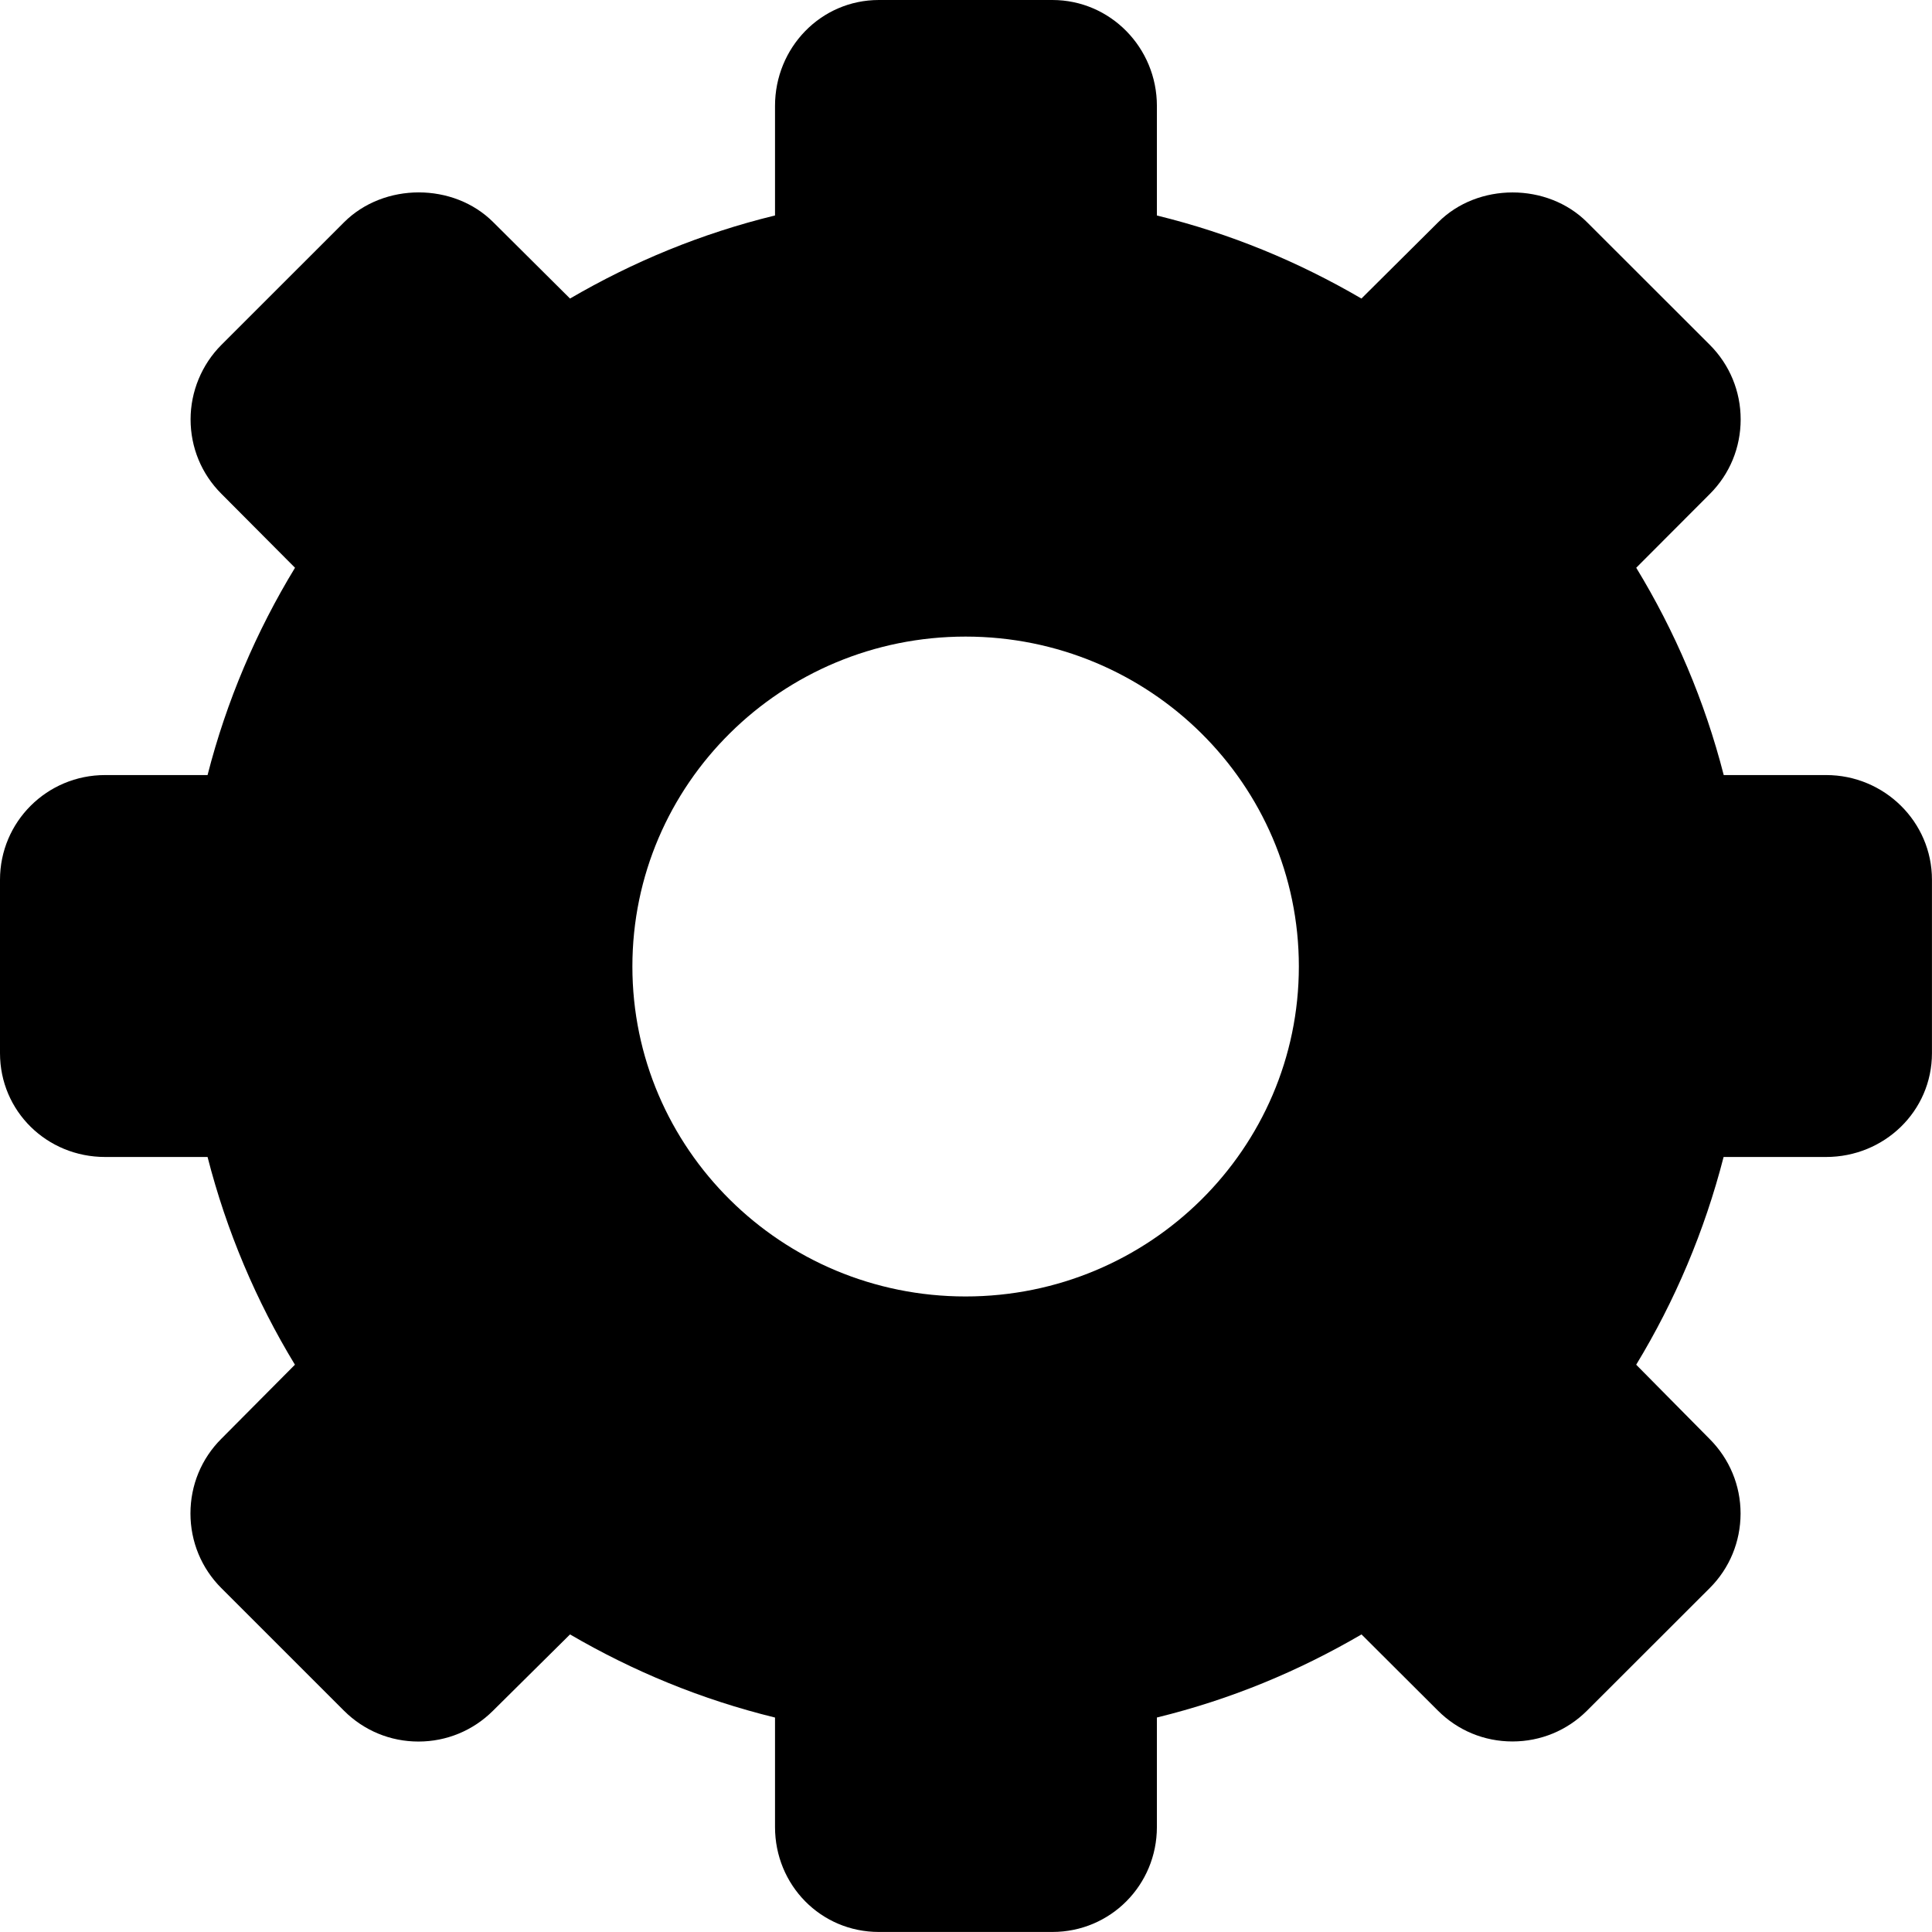
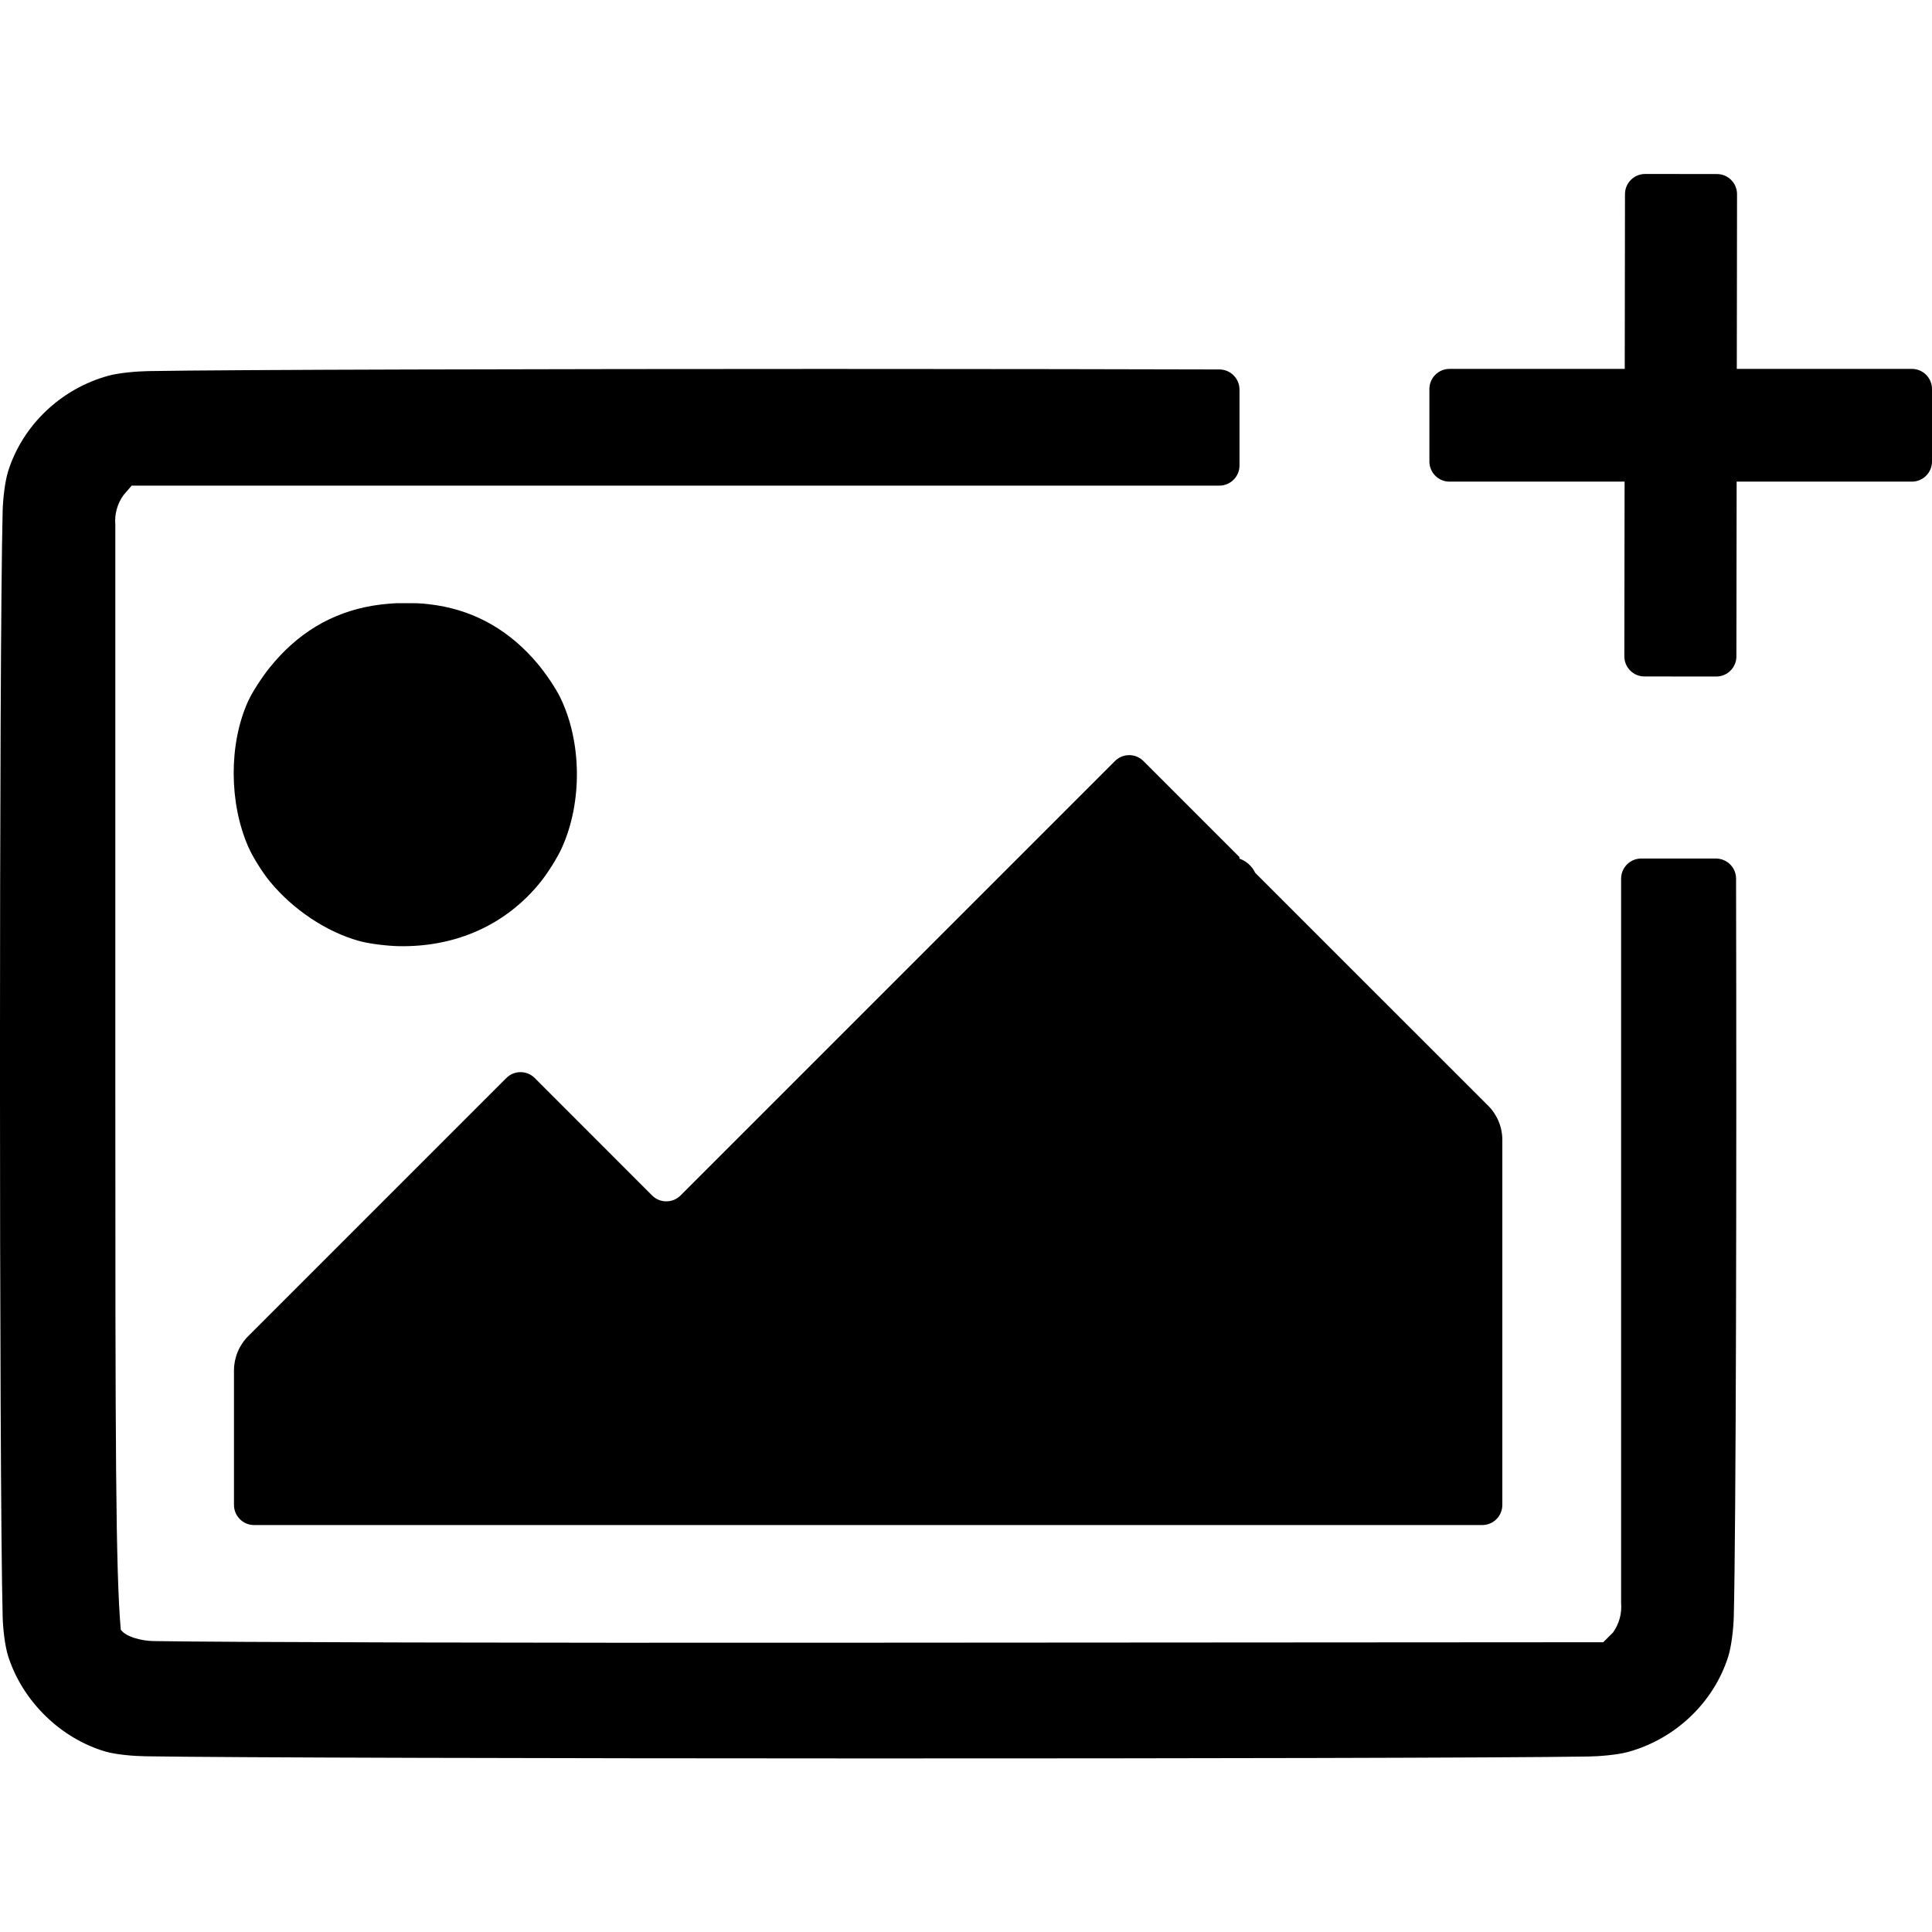
- <svg xmlns="http://www.w3.org/2000/svg" fill="#000000" version="1.1" id="Capa_1" width="800px" height="800px" viewBox="0 0 45.973 45.973" xml:space="preserve">
-   <g>
-     <g>
-       <path d="M43.454,18.443h-2.437c-0.453-1.766-1.16-3.42-2.082-4.933l1.752-1.756c0.473-0.473,0.733-1.104,0.733-1.774    c0-0.669-0.262-1.301-0.733-1.773l-2.92-2.917c-0.947-0.948-2.602-0.947-3.545-0.001l-1.826,1.815    C30.9,6.232,29.296,5.56,27.529,5.128V2.52c0-1.383-1.105-2.52-2.488-2.52h-4.128c-1.383,0-2.471,1.137-2.471,2.52v2.607    c-1.766,0.431-3.38,1.104-4.878,1.977l-1.825-1.815c-0.946-0.948-2.602-0.947-3.551-0.001L5.27,8.205    C4.802,8.672,4.535,9.318,4.535,9.978c0,0.669,0.259,1.299,0.733,1.772l1.752,1.76c-0.921,1.513-1.629,3.167-2.081,4.933H2.501    C1.117,18.443,0,19.555,0,20.935v4.125c0,1.384,1.117,2.471,2.501,2.471h2.438c0.452,1.766,1.159,3.43,2.079,4.943l-1.752,1.763    c-0.474,0.473-0.734,1.106-0.734,1.776s0.261,1.303,0.734,1.776l2.92,2.919c0.474,0.473,1.103,0.733,1.772,0.733    s1.299-0.261,1.773-0.733l1.833-1.816c1.498,0.873,3.112,1.545,4.878,1.978v2.604c0,1.383,1.088,2.498,2.471,2.498h4.128    c1.383,0,2.488-1.115,2.488-2.498v-2.605c1.767-0.432,3.371-1.104,4.869-1.977l1.817,1.812c0.474,0.475,1.104,0.735,1.775,0.735    c0.67,0,1.301-0.261,1.774-0.733l2.92-2.917c0.473-0.472,0.732-1.103,0.734-1.772c0-0.67-0.262-1.299-0.734-1.773l-1.75-1.77    c0.92-1.514,1.627-3.179,2.08-4.943h2.438c1.383,0,2.52-1.087,2.52-2.471v-4.125C45.973,19.555,44.837,18.443,43.454,18.443z     M22.976,30.85c-4.378,0-7.928-3.517-7.928-7.852c0-4.338,3.55-7.85,7.928-7.85c4.379,0,7.931,3.512,7.931,7.85    C30.906,27.334,27.355,30.85,22.976,30.85z" />
-     </g>
+ <svg xmlns="http://www.w3.org/2000/svg" width="48" height="48" viewBox="0 0 48 48" version="1.1" id="svg1" xml:space="preserve">
+   <defs id="defs1" />
+   <g id="layer1">
+     <path id="path5" style="fill:#000000" d="M 21.07,9.166 C 13.321,9.167 5.689,9.184 3.68,9.22 3.405,9.225 2.958,9.262 2.692,9.335 1.515,9.658 0.563,10.564 0.203,11.705 c -0.083,0.263 -0.13,0.71 -0.137,0.986 -0.089,3.521 -0.089,23.99 1.9056e-4,27.487 0.007,0.272 0.054,0.715 0.139,0.978 0.358,1.112 1.3,2.033 2.412,2.36 0.265,0.078 0.713,0.114 0.989,0.118 4.108,0.068 31.767,0.073 35.857,0.006 0.273,-0.004 0.719,-0.04 0.985,-0.113 1.177,-0.323 2.129,-1.23 2.489,-2.37 0.083,-0.263 0.131,-0.71 0.138,-0.986 0.056,-2.214 0.073,-11.125 0.057,-18.343 -6.12e-4,-0.275 -0.225,-0.498 -0.501,-0.498 h -1.855 a 0.5,0.5 135 0 0 -0.5,0.5 v 4.1 13.895 a 1.099,1.099 105.422 0 1 -0.203,0.736 l -0.242,0.24 -17.646,0.011 c -0.276,1.78e-4 -0.724,5.22e-4 -1,7.36e-4 C 12.688,40.82 5.692,40.802 3.812,40.772 3.538,40.768 3.131,40.676 3,40.488 2.873,38.997 2.865,36.008 2.865,26.916 c -7.4e-6,-0.276 -6.5e-6,-0.724 -6.5e-6,-1 V 13.037 a 1.099,1.099 105.422 0 1 0.203,-0.736 l 0.203,-0.236 h 17.799 9.225 a 0.5,0.5 135 0 0 0.5,-0.5 V 9.68 c 0,-0.276 -0.224,-0.501 -0.5,-0.501 -2.598,-0.006 -5.273,-0.012 -8.225,-0.012 -0.276,-5.77e-5 -0.724,-5.48e-5 -1,-2.93e-5 z M 9.856,14.986 c -0.058,0.003 -0.33,0.017 -0.602,0.063 -1.024,0.175 -1.871,0.685 -2.56,1.545 -0.173,0.215 -0.423,0.59 -0.536,0.841 -0.475,1.058 -0.469,2.52 0.016,3.617 0.112,0.252 0.353,0.632 0.528,0.845 0.576,0.7 1.399,1.25 2.209,1.478 0.265,0.075 0.712,0.126 0.988,0.132 1.437,0.03 2.689,-0.538 3.541,-1.607 0.172,-0.216 0.413,-0.596 0.525,-0.848 0.507,-1.134 0.488,-2.625 -0.045,-3.722 -0.121,-0.248 -0.377,-0.618 -0.554,-0.829 -0.684,-0.818 -1.521,-1.304 -2.514,-1.463 -0.273,-0.044 -0.497,-0.051 -0.497,-0.051 z m 17.847,3.92 -5.043,5.043 -5.752,5.752 a 0.5,0.5 0.015 0 1 -0.707,-1.91e-4 l -1.104,-1.105 -1.811,-1.812 a 0.5,0.5 0.015 0 0 -0.707,-1.91e-4 l -2.853,2.853 -3.559,3.559 a 1.207,1.207 112.5 0 0 -0.354,0.854 v 1.17 2.17 a 0.5,0.5 45 0 0 0.5,0.5 h 14.756 15.756 a 0.5,0.5 135 0 0 0.5,-0.5 v -4.033 -5.035 a 1.207,1.207 67.494 0 0 -0.354,-0.853 l -3.928,-3.926 a 4742.875,4742.875 44.994 0 1 -0.707,-0.707 l -1.15,-1.15 a 0.69,0.69 42.003 0 0 -0.393,-0.354 v -0.039 l -2.385,-2.385 a 0.5,0.5 5.2309939e-6 0 0 -0.707,0 z" />
+     <path style="fill:#000000;fill-opacity:1;stroke-width:3.585;stroke-linecap:round;stroke-linejoin:round;stroke-dashoffset:0.567" id="rect5" width="12.487" height="2.801" x="35.513" y="9.165" d="M 36.013,9.165 H 47.5 a 0.5,0.5 45 0 1 0.5,0.5 v 1.801 a 0.5,0.5 135 0 1 -0.5,0.5 H 36.013 a 0.5,0.5 45 0 1 -0.5,-0.5 V 9.665 a 0.5,0.5 135 0 1 0.5,-0.5 z" />
+     <path style="fill:#000000;fill-opacity:1;stroke-width:3.573;stroke-linecap:round;stroke-linejoin:round;stroke-dashoffset:0.567" id="rect5-4" width="12.484" height="2.784" x="4.288" y="-43.163" transform="matrix(-0.00138984,0.999999,-0.9999996,-8.4291509e-4,7.6780863e-7,-3.4702613e-7)" d="M 4.788,-43.163 H 16.272 a 0.5,0.5 45 0 1 0.5,0.5 v 1.784 a 0.5,0.5 135 0 1 -0.5,0.5 H 4.788 a 0.5,0.5 45 0 1 -0.5,-0.5 v -1.784 a 0.5,0.5 135 0 1 0.5,-0.5 z" />
  </g>
</svg>
